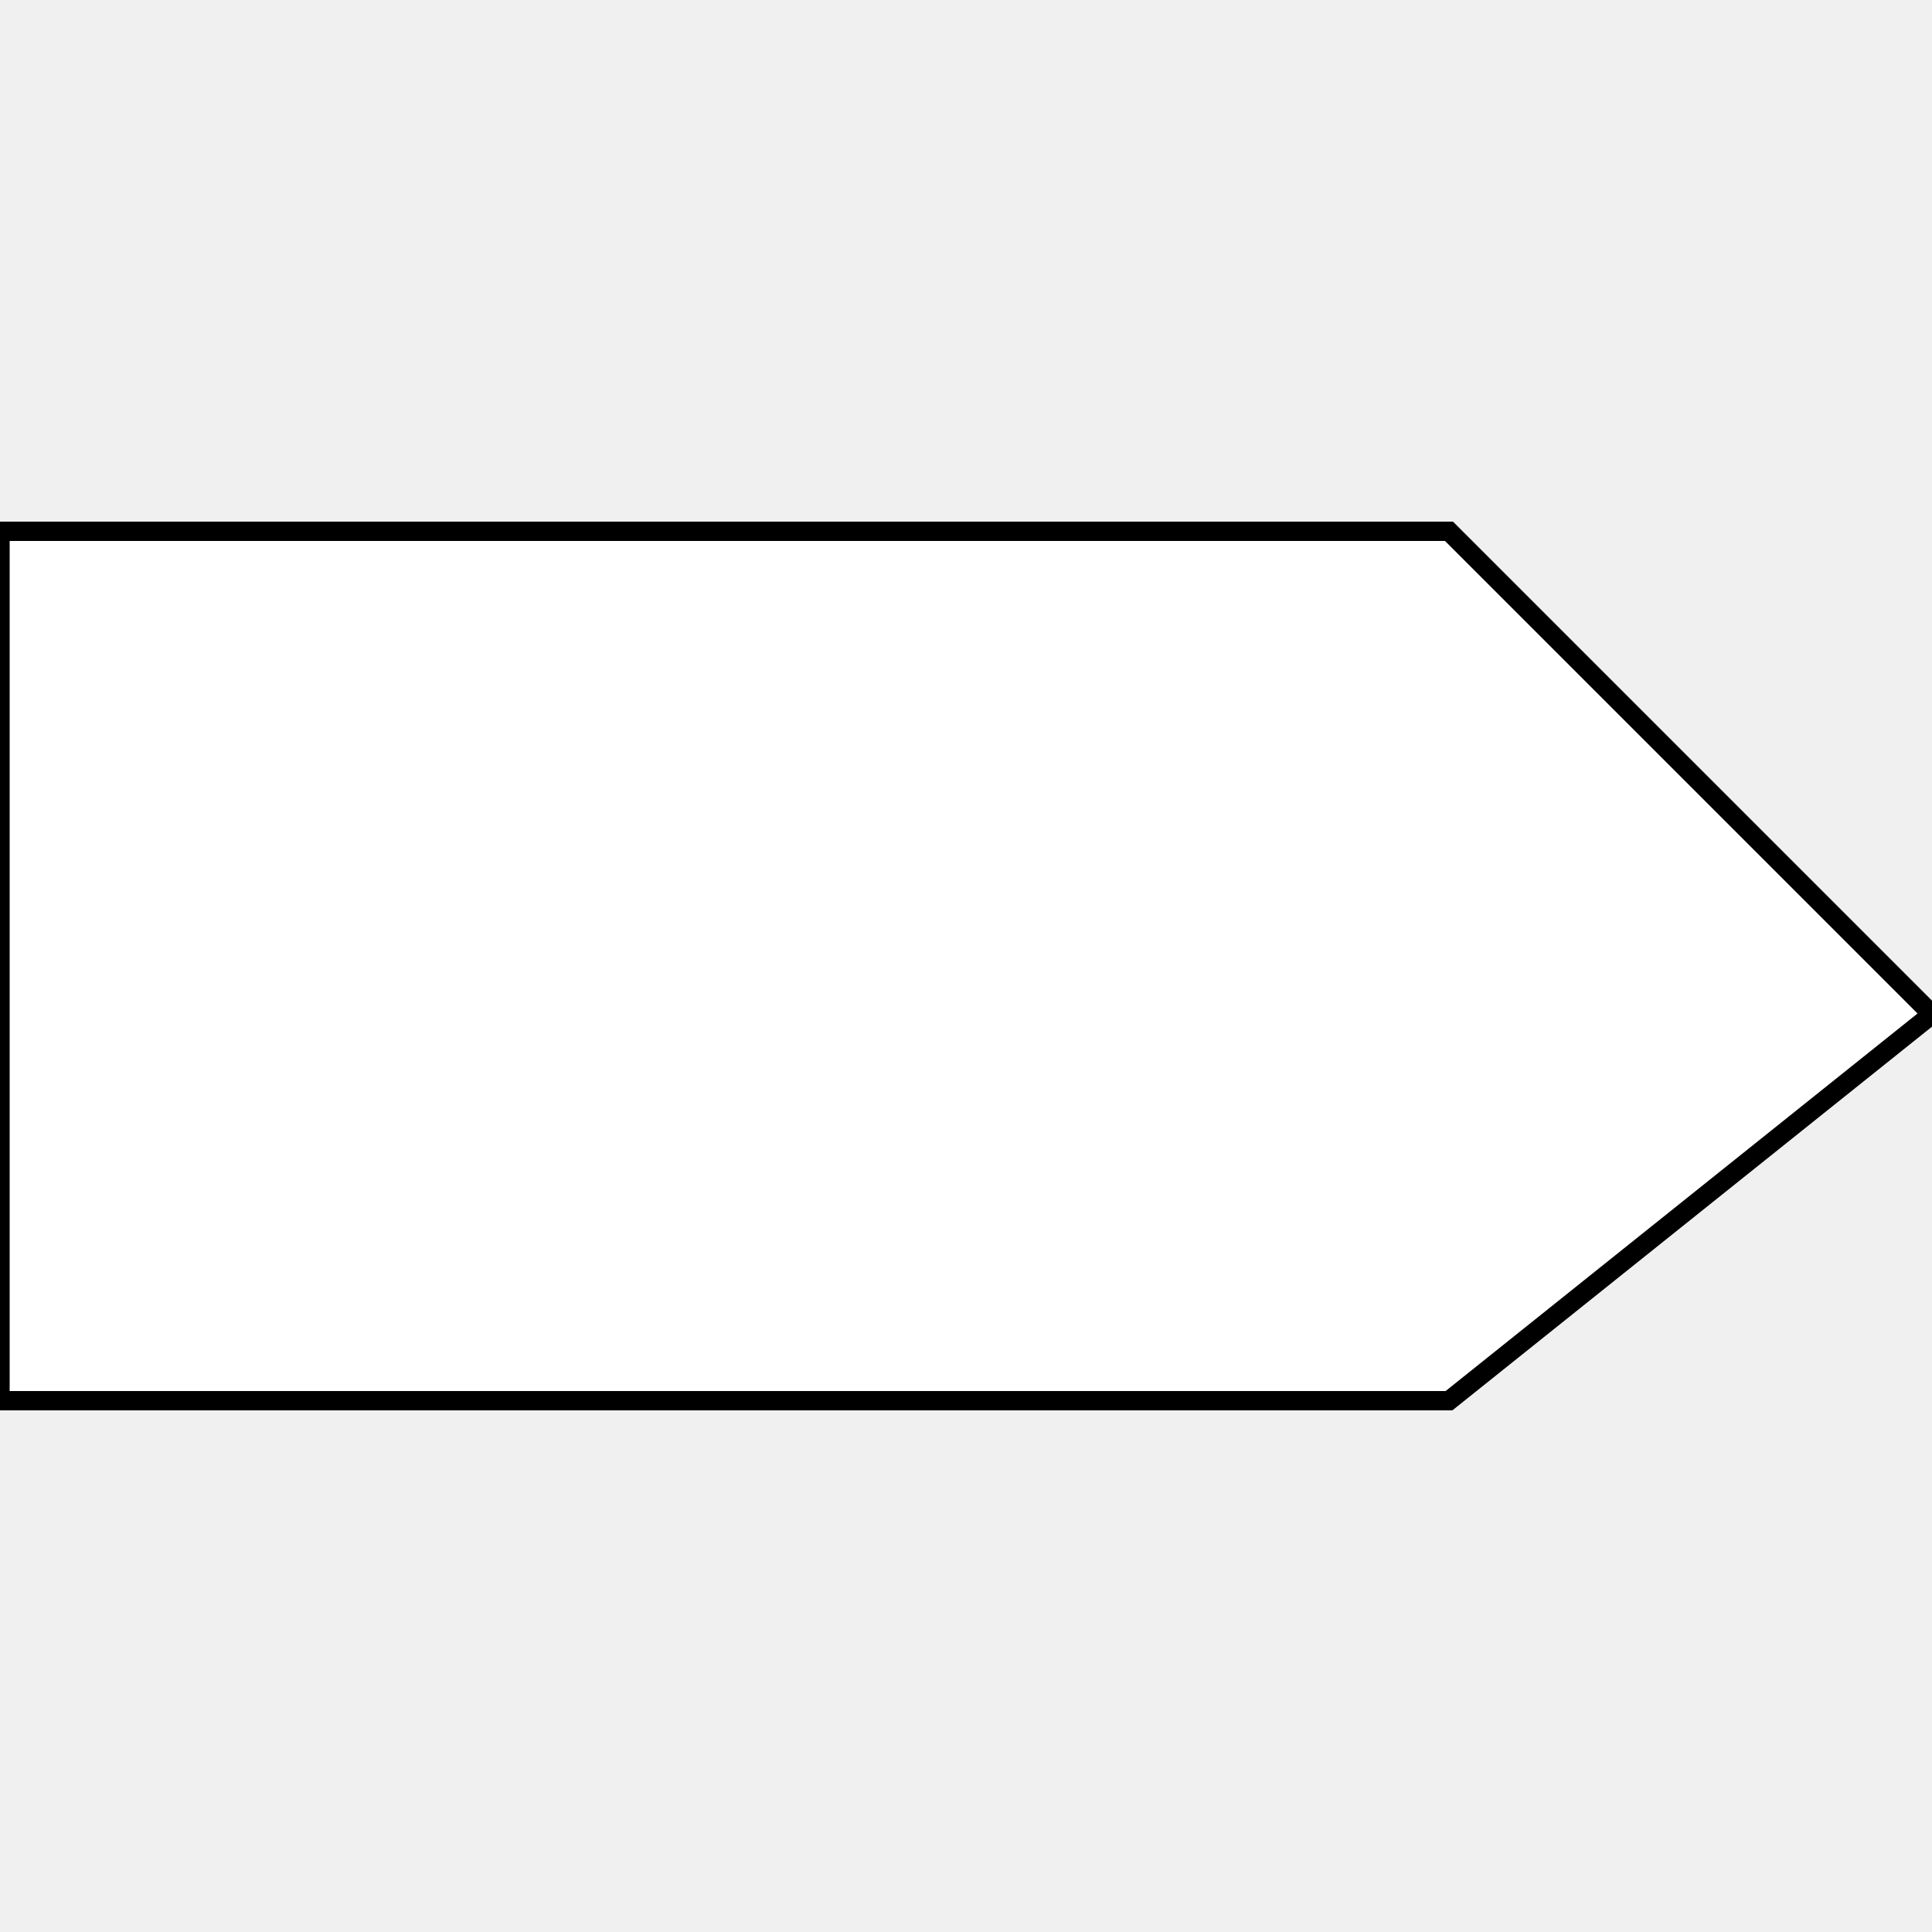
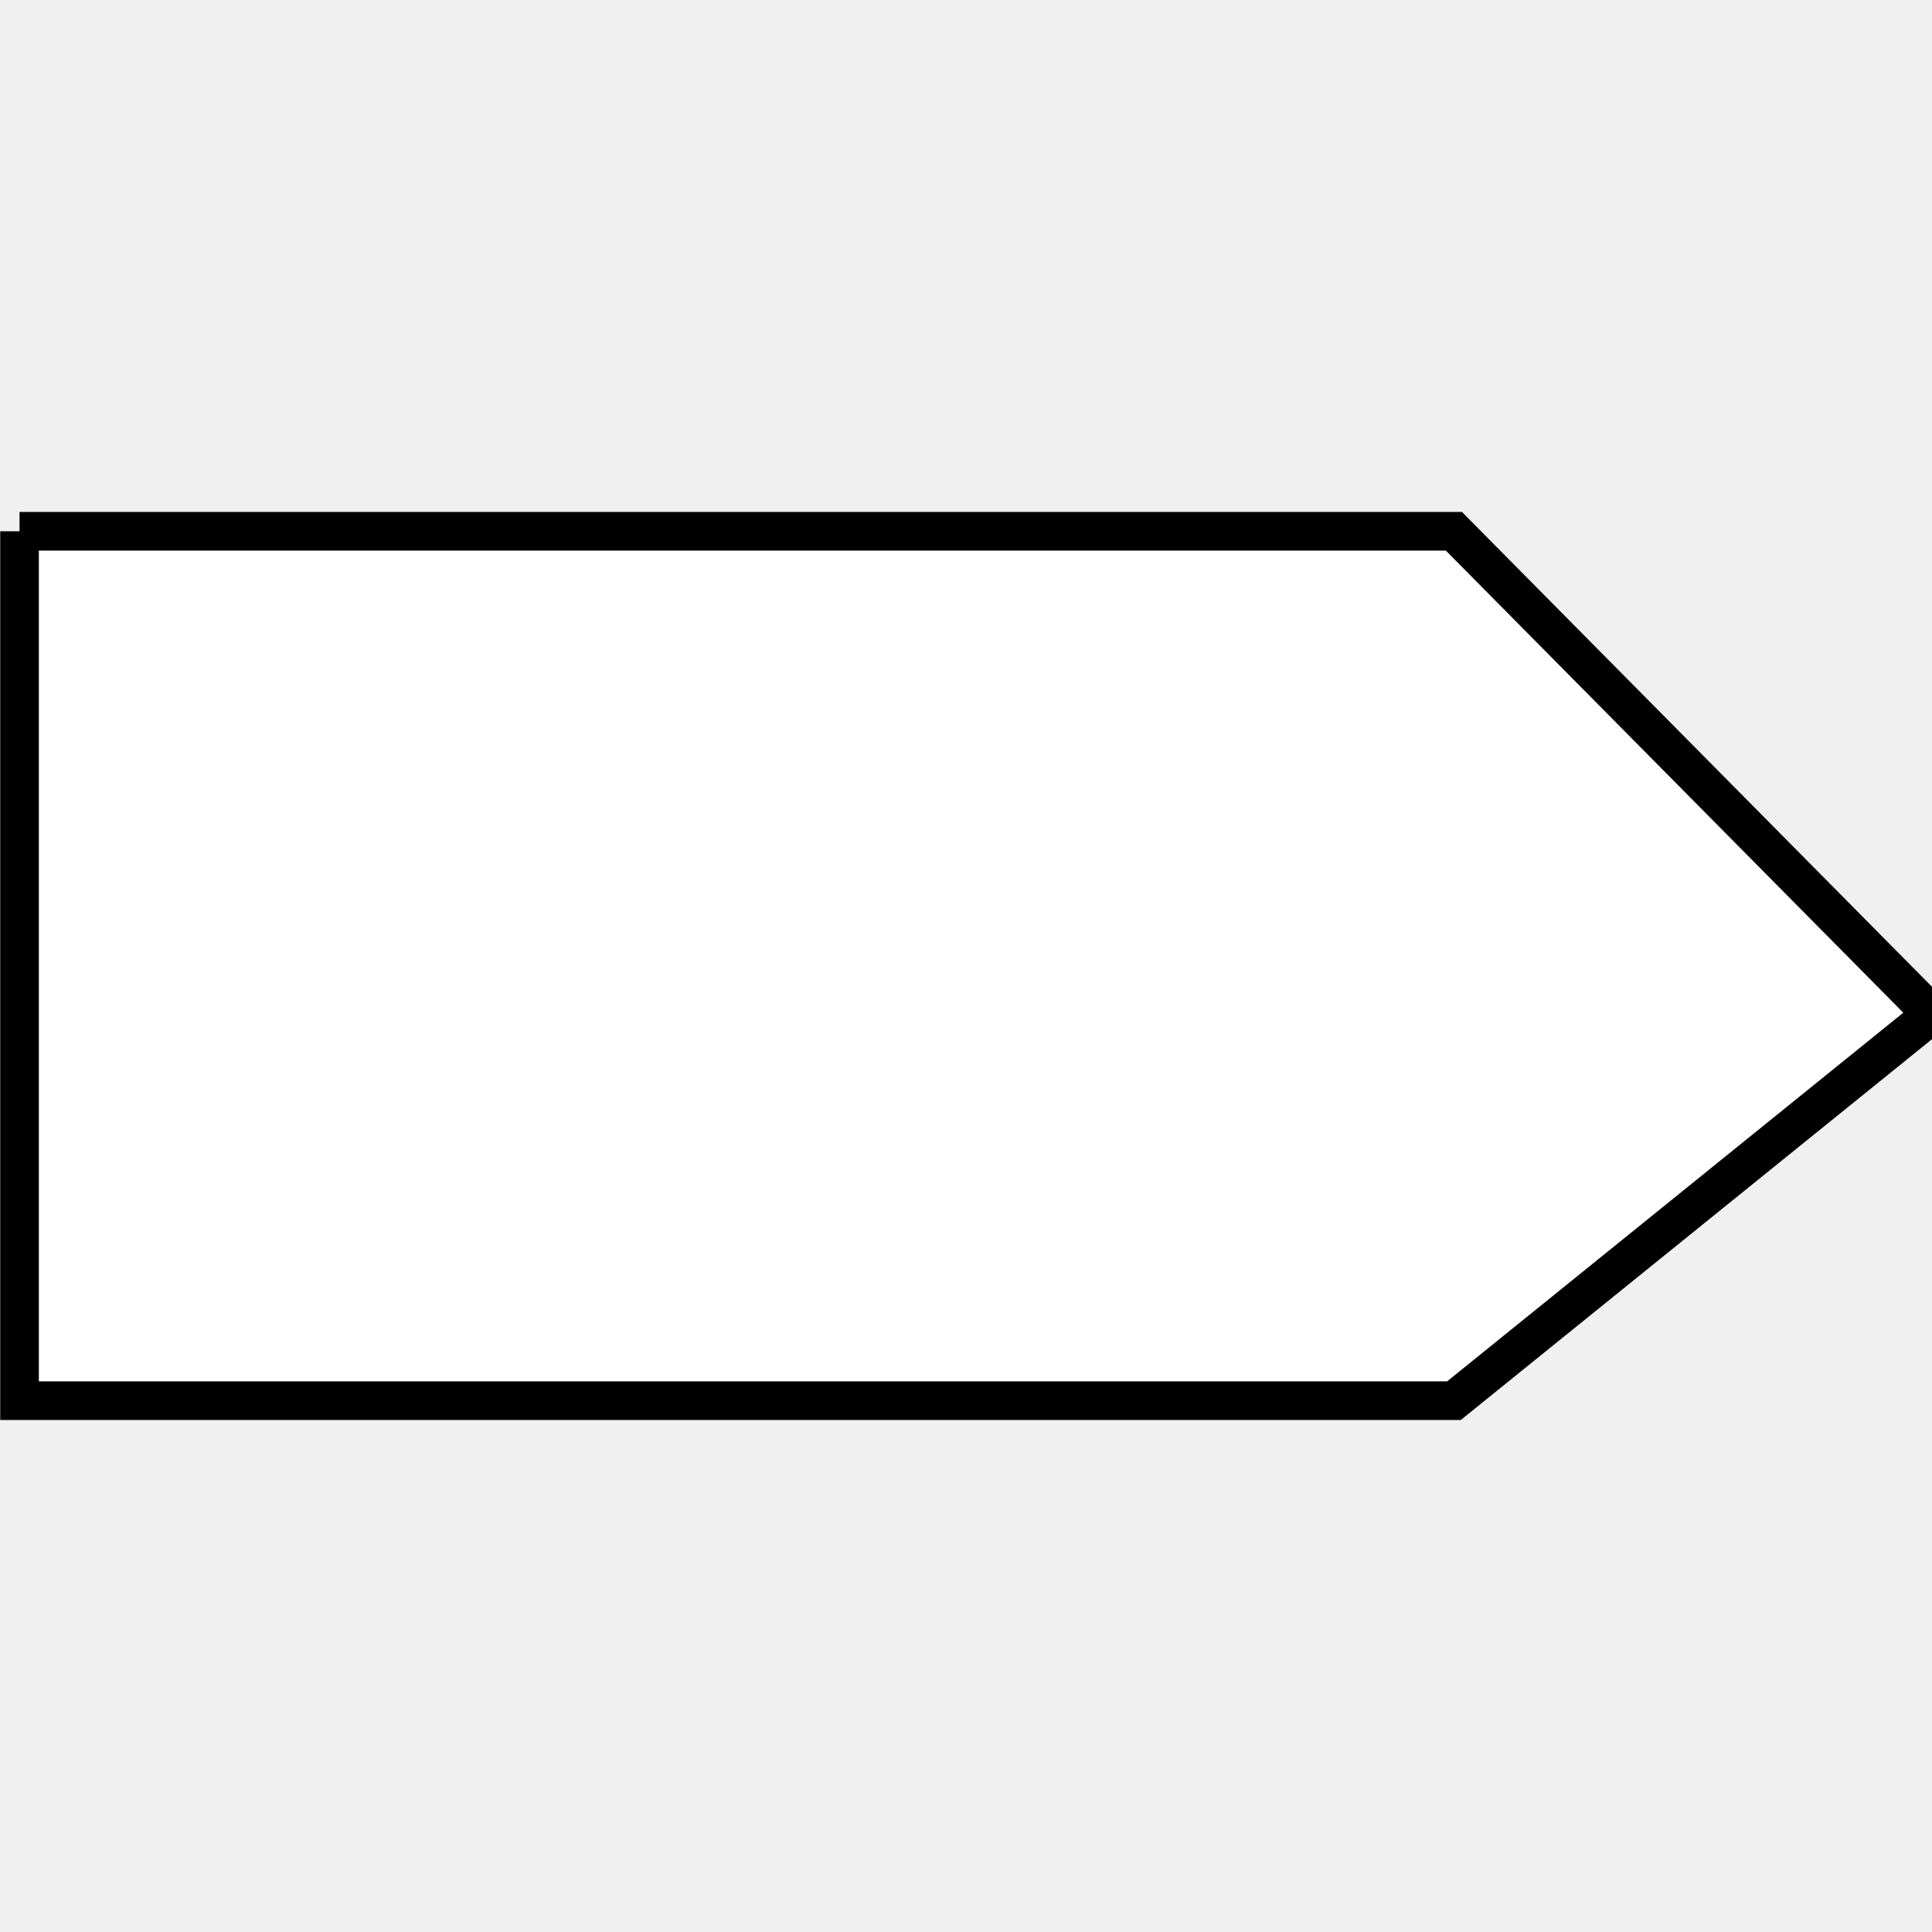
<svg xmlns="http://www.w3.org/2000/svg" width="100" height="100" viewBox="0 0 100 100" id="svg2" version="1.1">
  <defs id="defs4" />
  <g id="layer1" transform="translate(0,-952.3622)">
-     <path style="fill:#ffffff;fill-rule:evenodd;stroke:#000000;stroke-width:1px;stroke-linecap:butt;stroke-linejoin:miter;stroke-opacity:1;fill-opacity:1" d="m 0,979.862 75,0 25,25 -25,20 -75,0 0,-45" id="path4138" />
+     <path style="fill:#ffffff;fill-opacity:1;fill-rule:evenodd;stroke:#000000;stroke-width:2;stroke-linecap:butt;stroke-linejoin:miter;stroke-miterlimit:4;stroke-dasharray:none;stroke-opacity:1" d="m 1.011,979.862 74.244,0 24.748,25 -24.748,20 -74.244,0 0,-45" id="path4138" />
  </g>
</svg>
